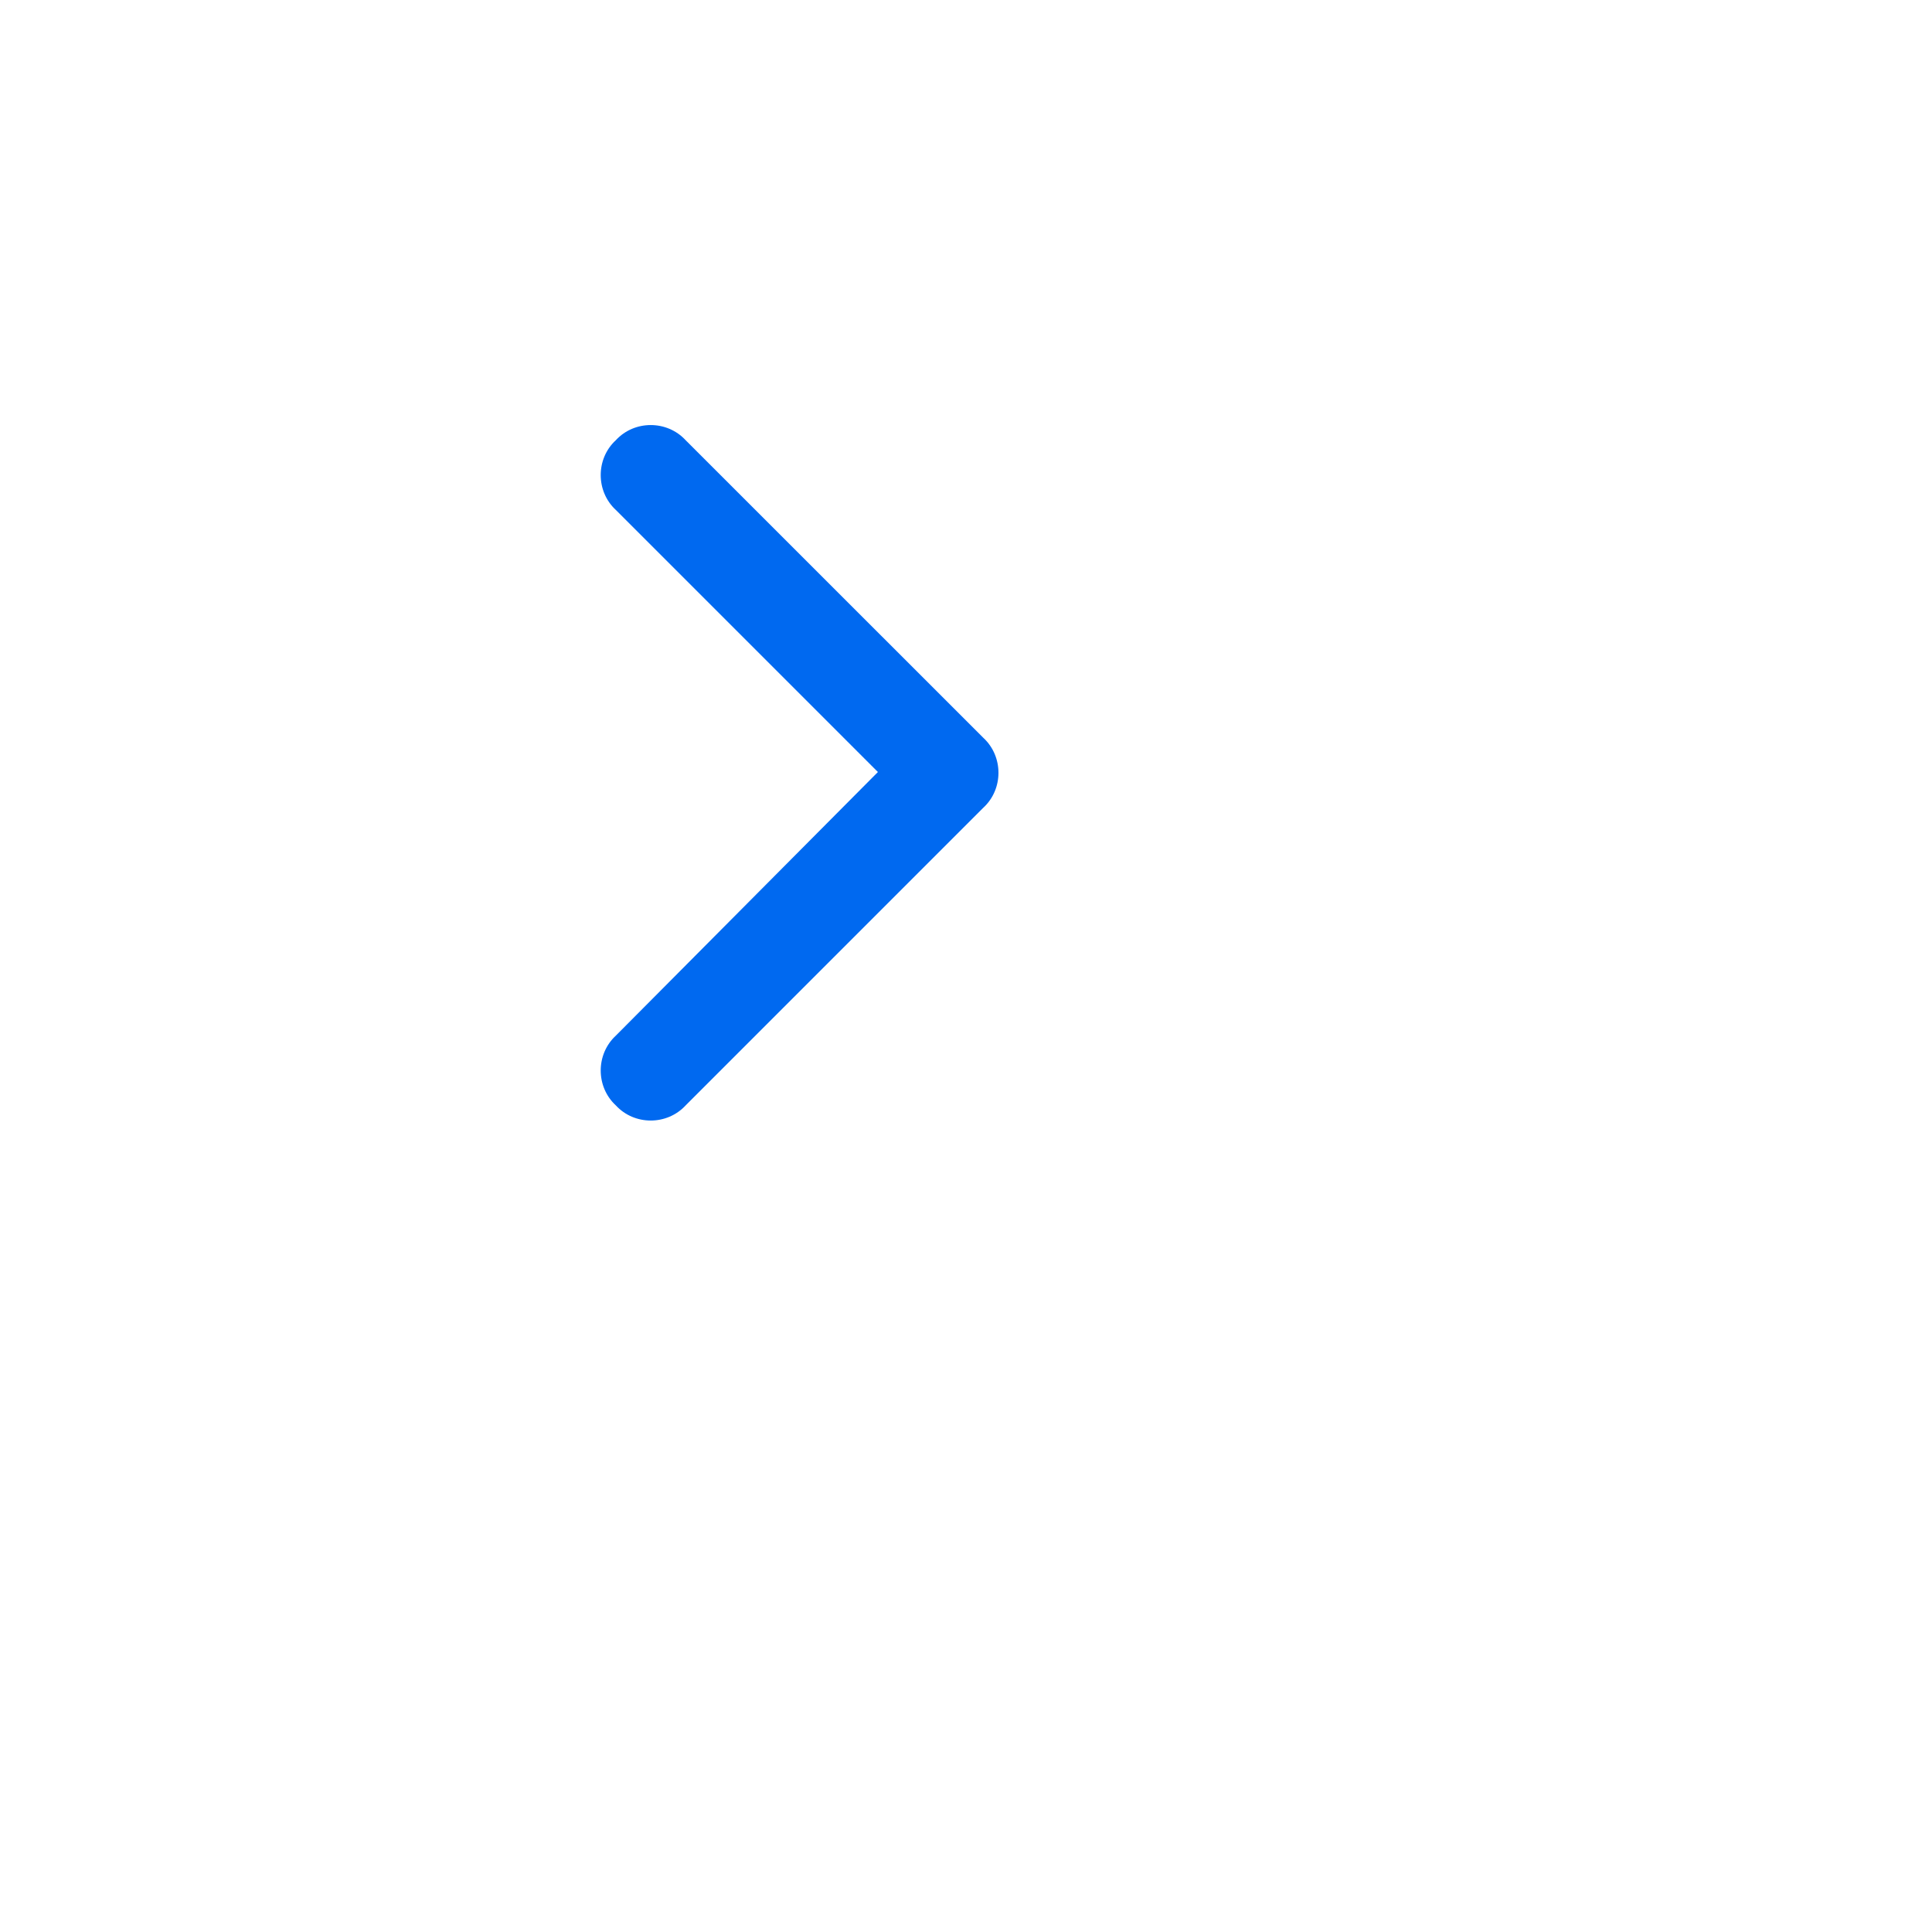
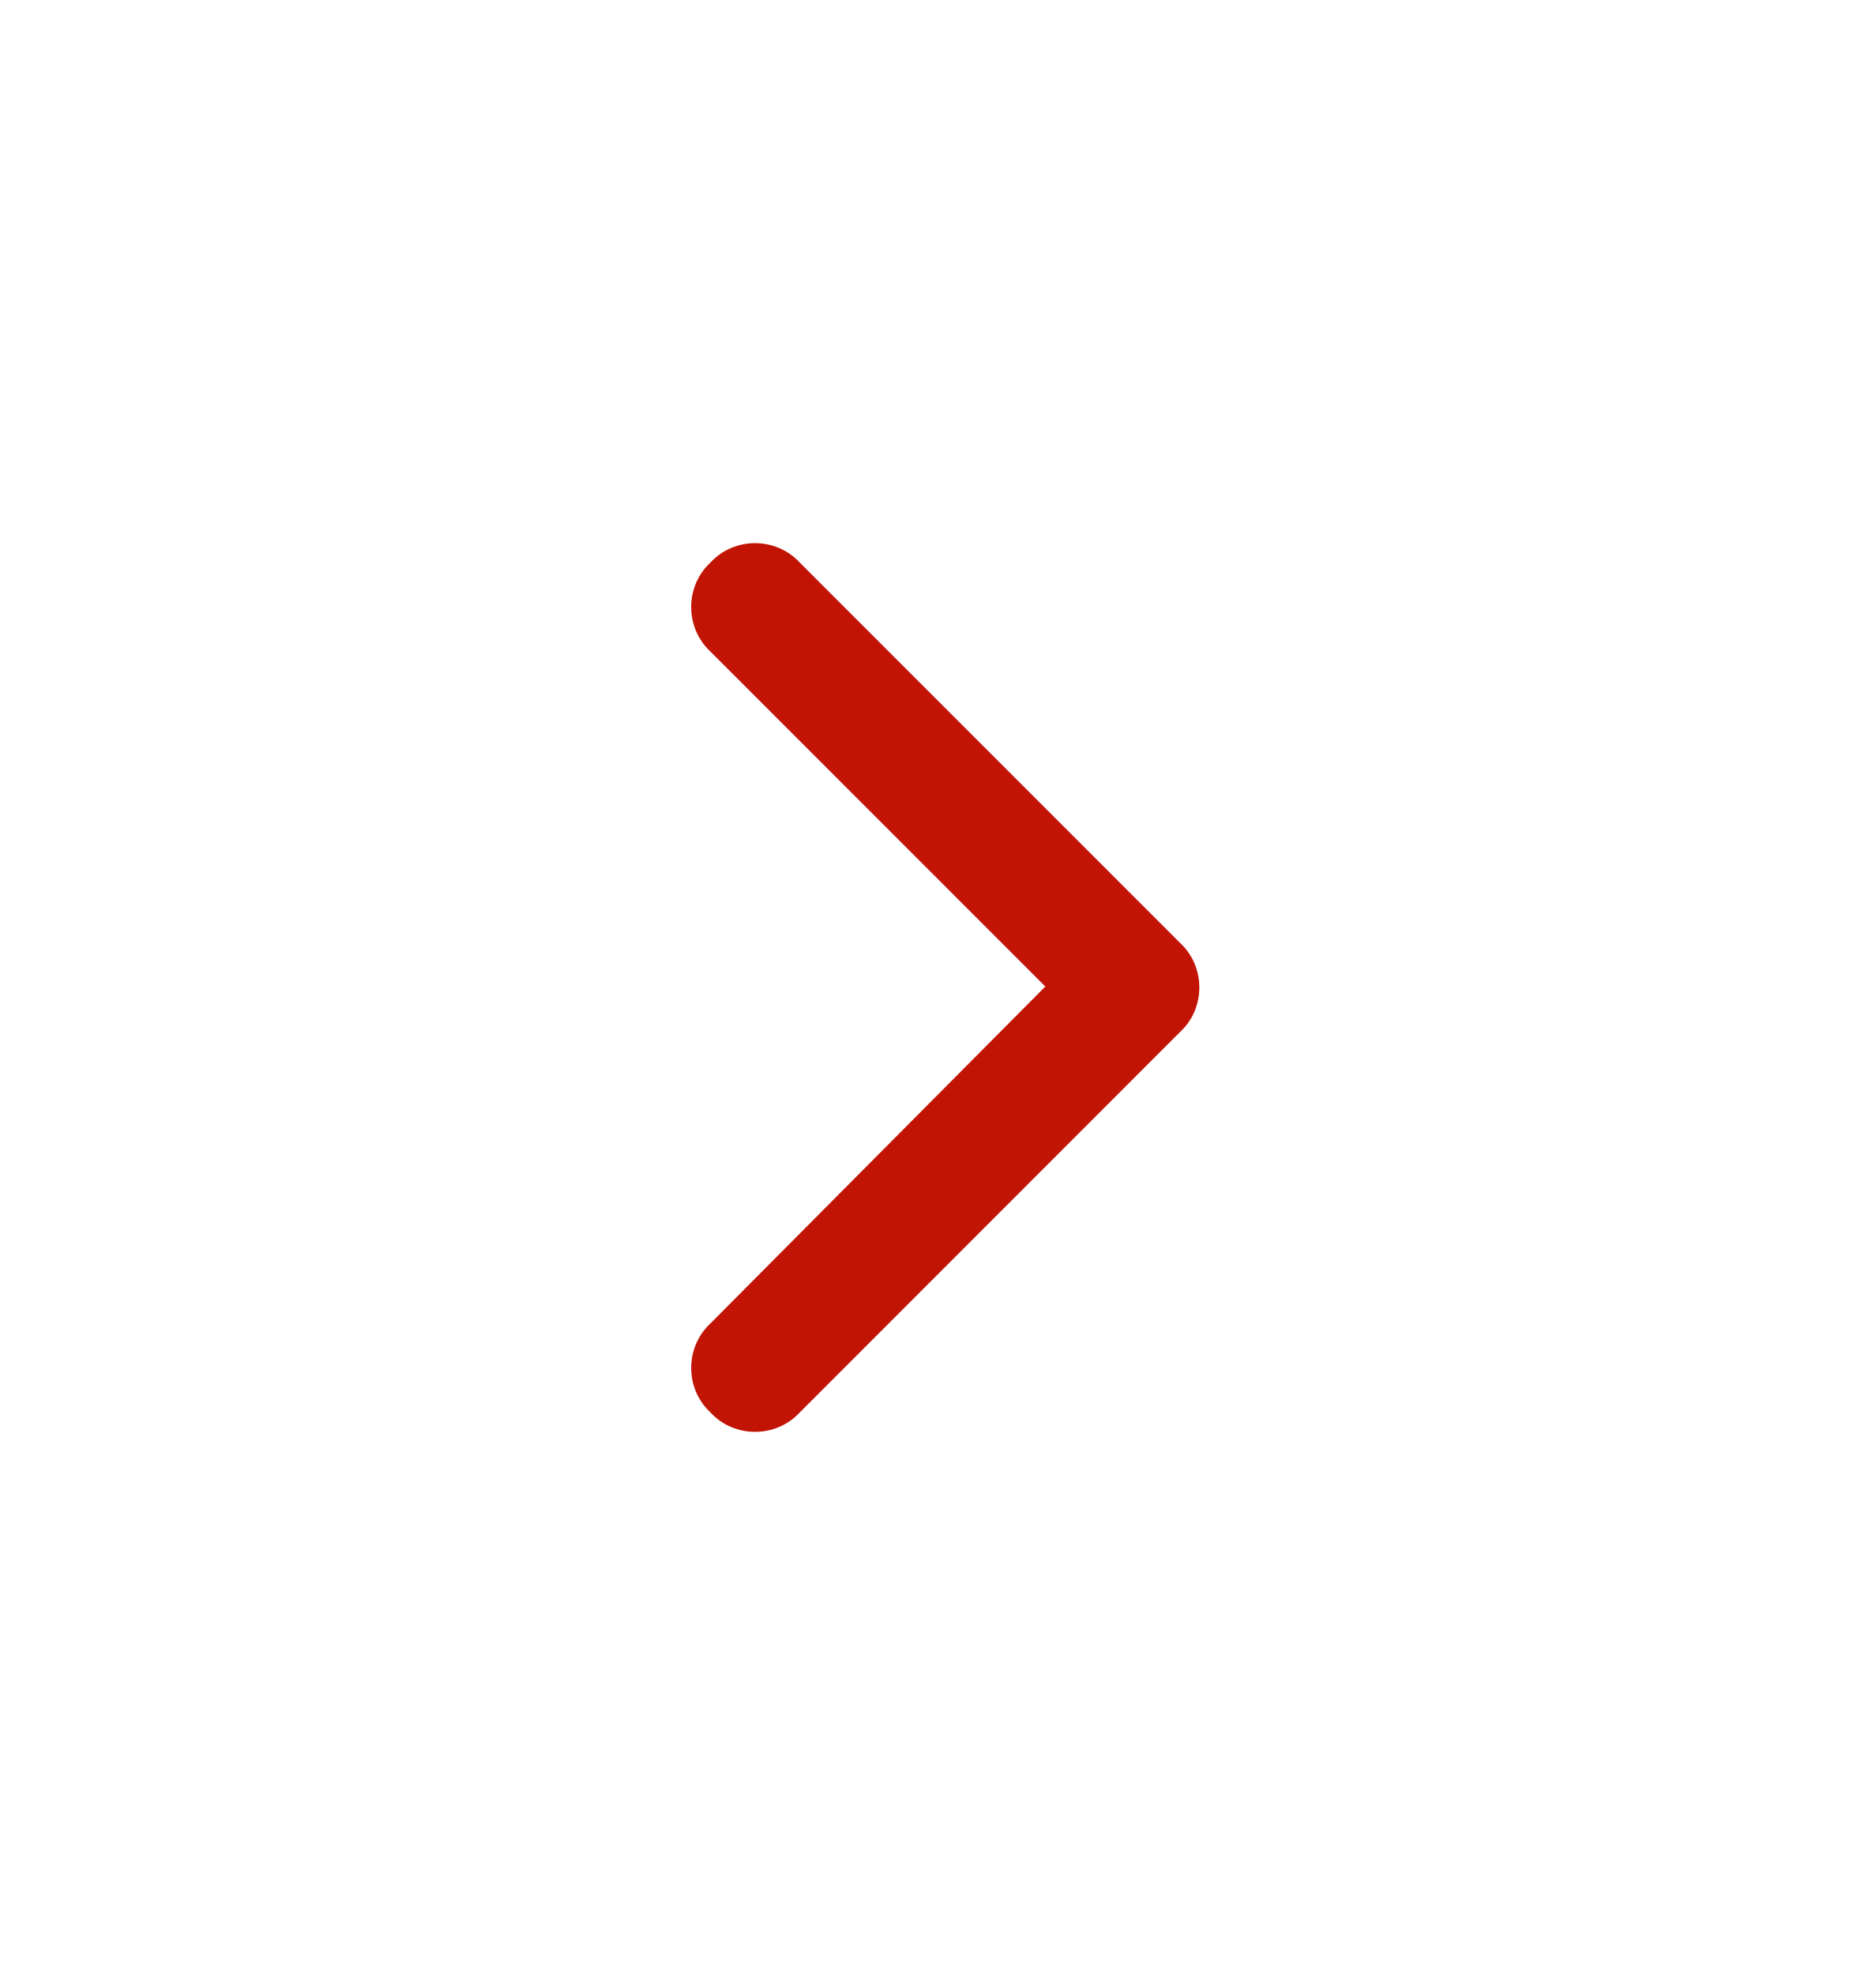
- <svg xmlns="http://www.w3.org/2000/svg" width="25" height="25" viewBox="0 0 25 25" fill="none">
-   <path d="M12.725 9.548C12.985 9.789 12.985 10.211 12.725 10.451L8.872 14.304C8.631 14.565 8.209 14.565 7.969 14.304C7.708 14.063 7.708 13.642 7.969 13.401L11.36 9.99L7.969 6.599C7.708 6.358 7.708 5.936 7.969 5.696C8.209 5.435 8.631 5.435 8.872 5.696L12.725 9.548Z" fill="#0069F0" />
+ <svg xmlns="http://www.w3.org/2000/svg" width="19" height="20" viewBox="0 0 19 20" fill="none">
+   <path d="M11.951 9.548C12.212 9.789 12.212 10.211 11.951 10.451L8.099 14.304C7.858 14.565 7.436 14.565 7.196 14.304C6.935 14.063 6.935 13.642 7.196 13.401L10.587 9.99L7.196 6.599C6.935 6.358 6.935 5.936 7.196 5.696C7.436 5.435 7.858 5.435 8.099 5.696L11.951 9.548Z" fill="#C21405" />
</svg>
